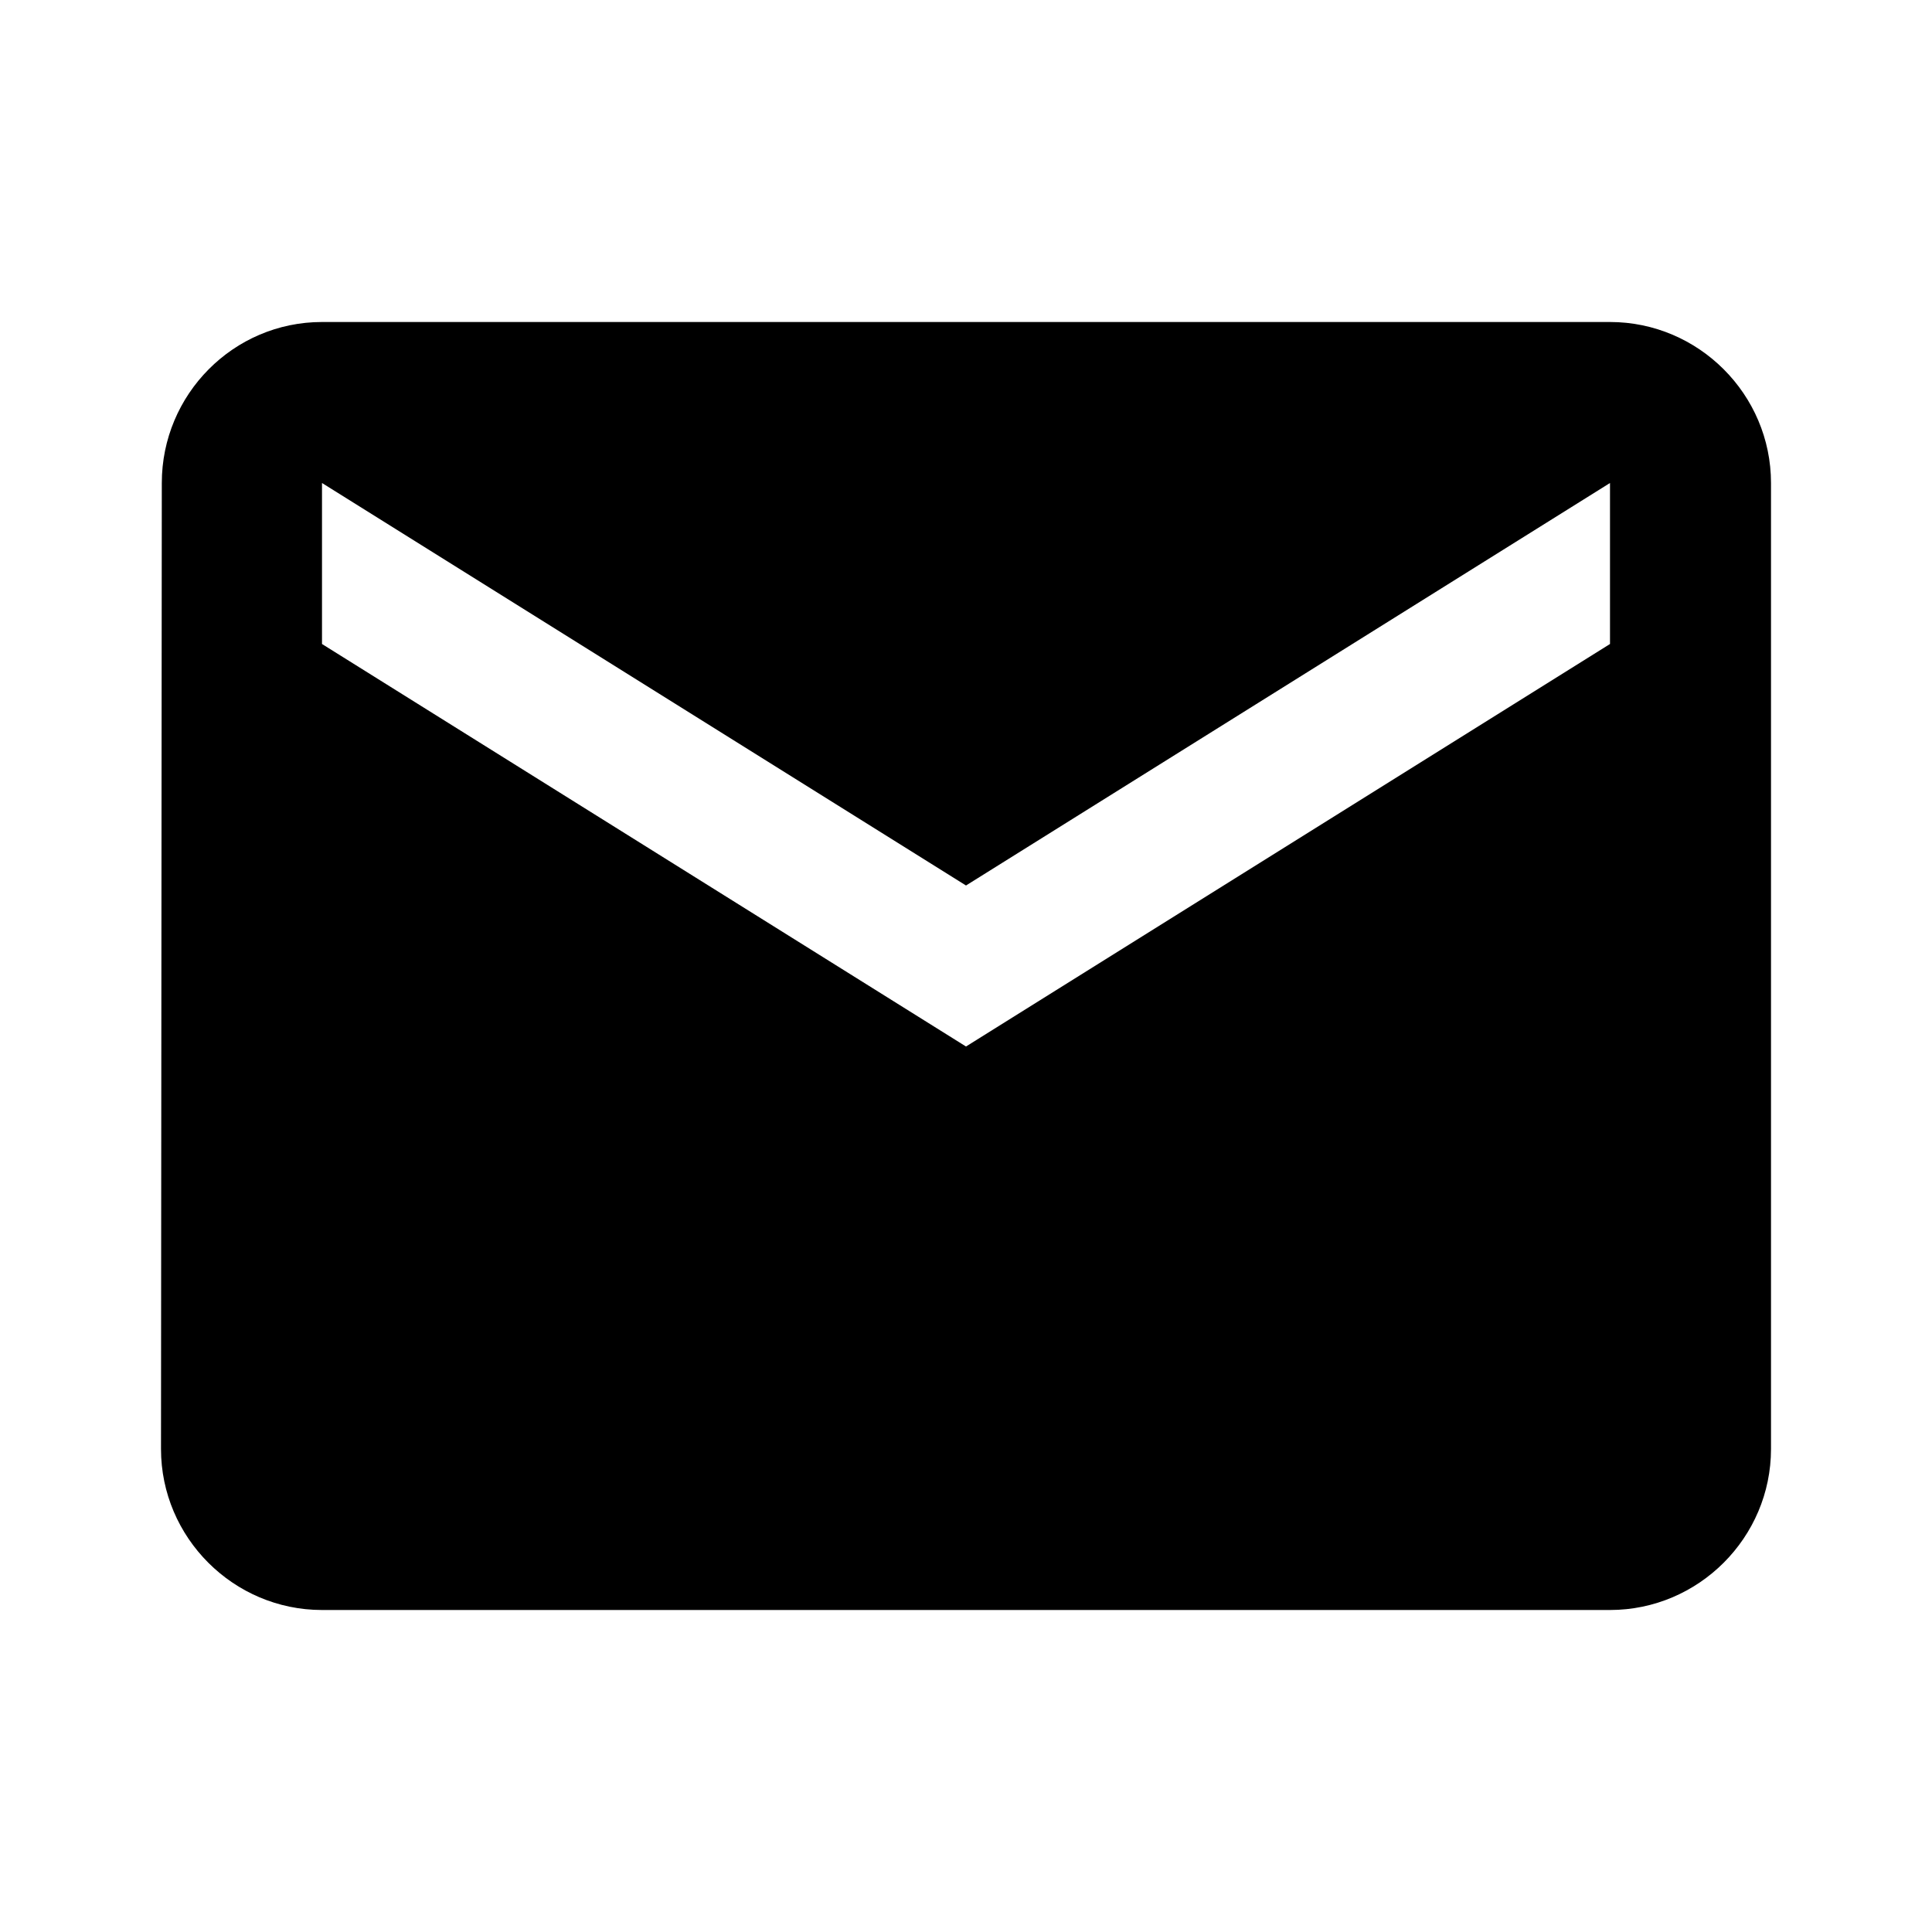
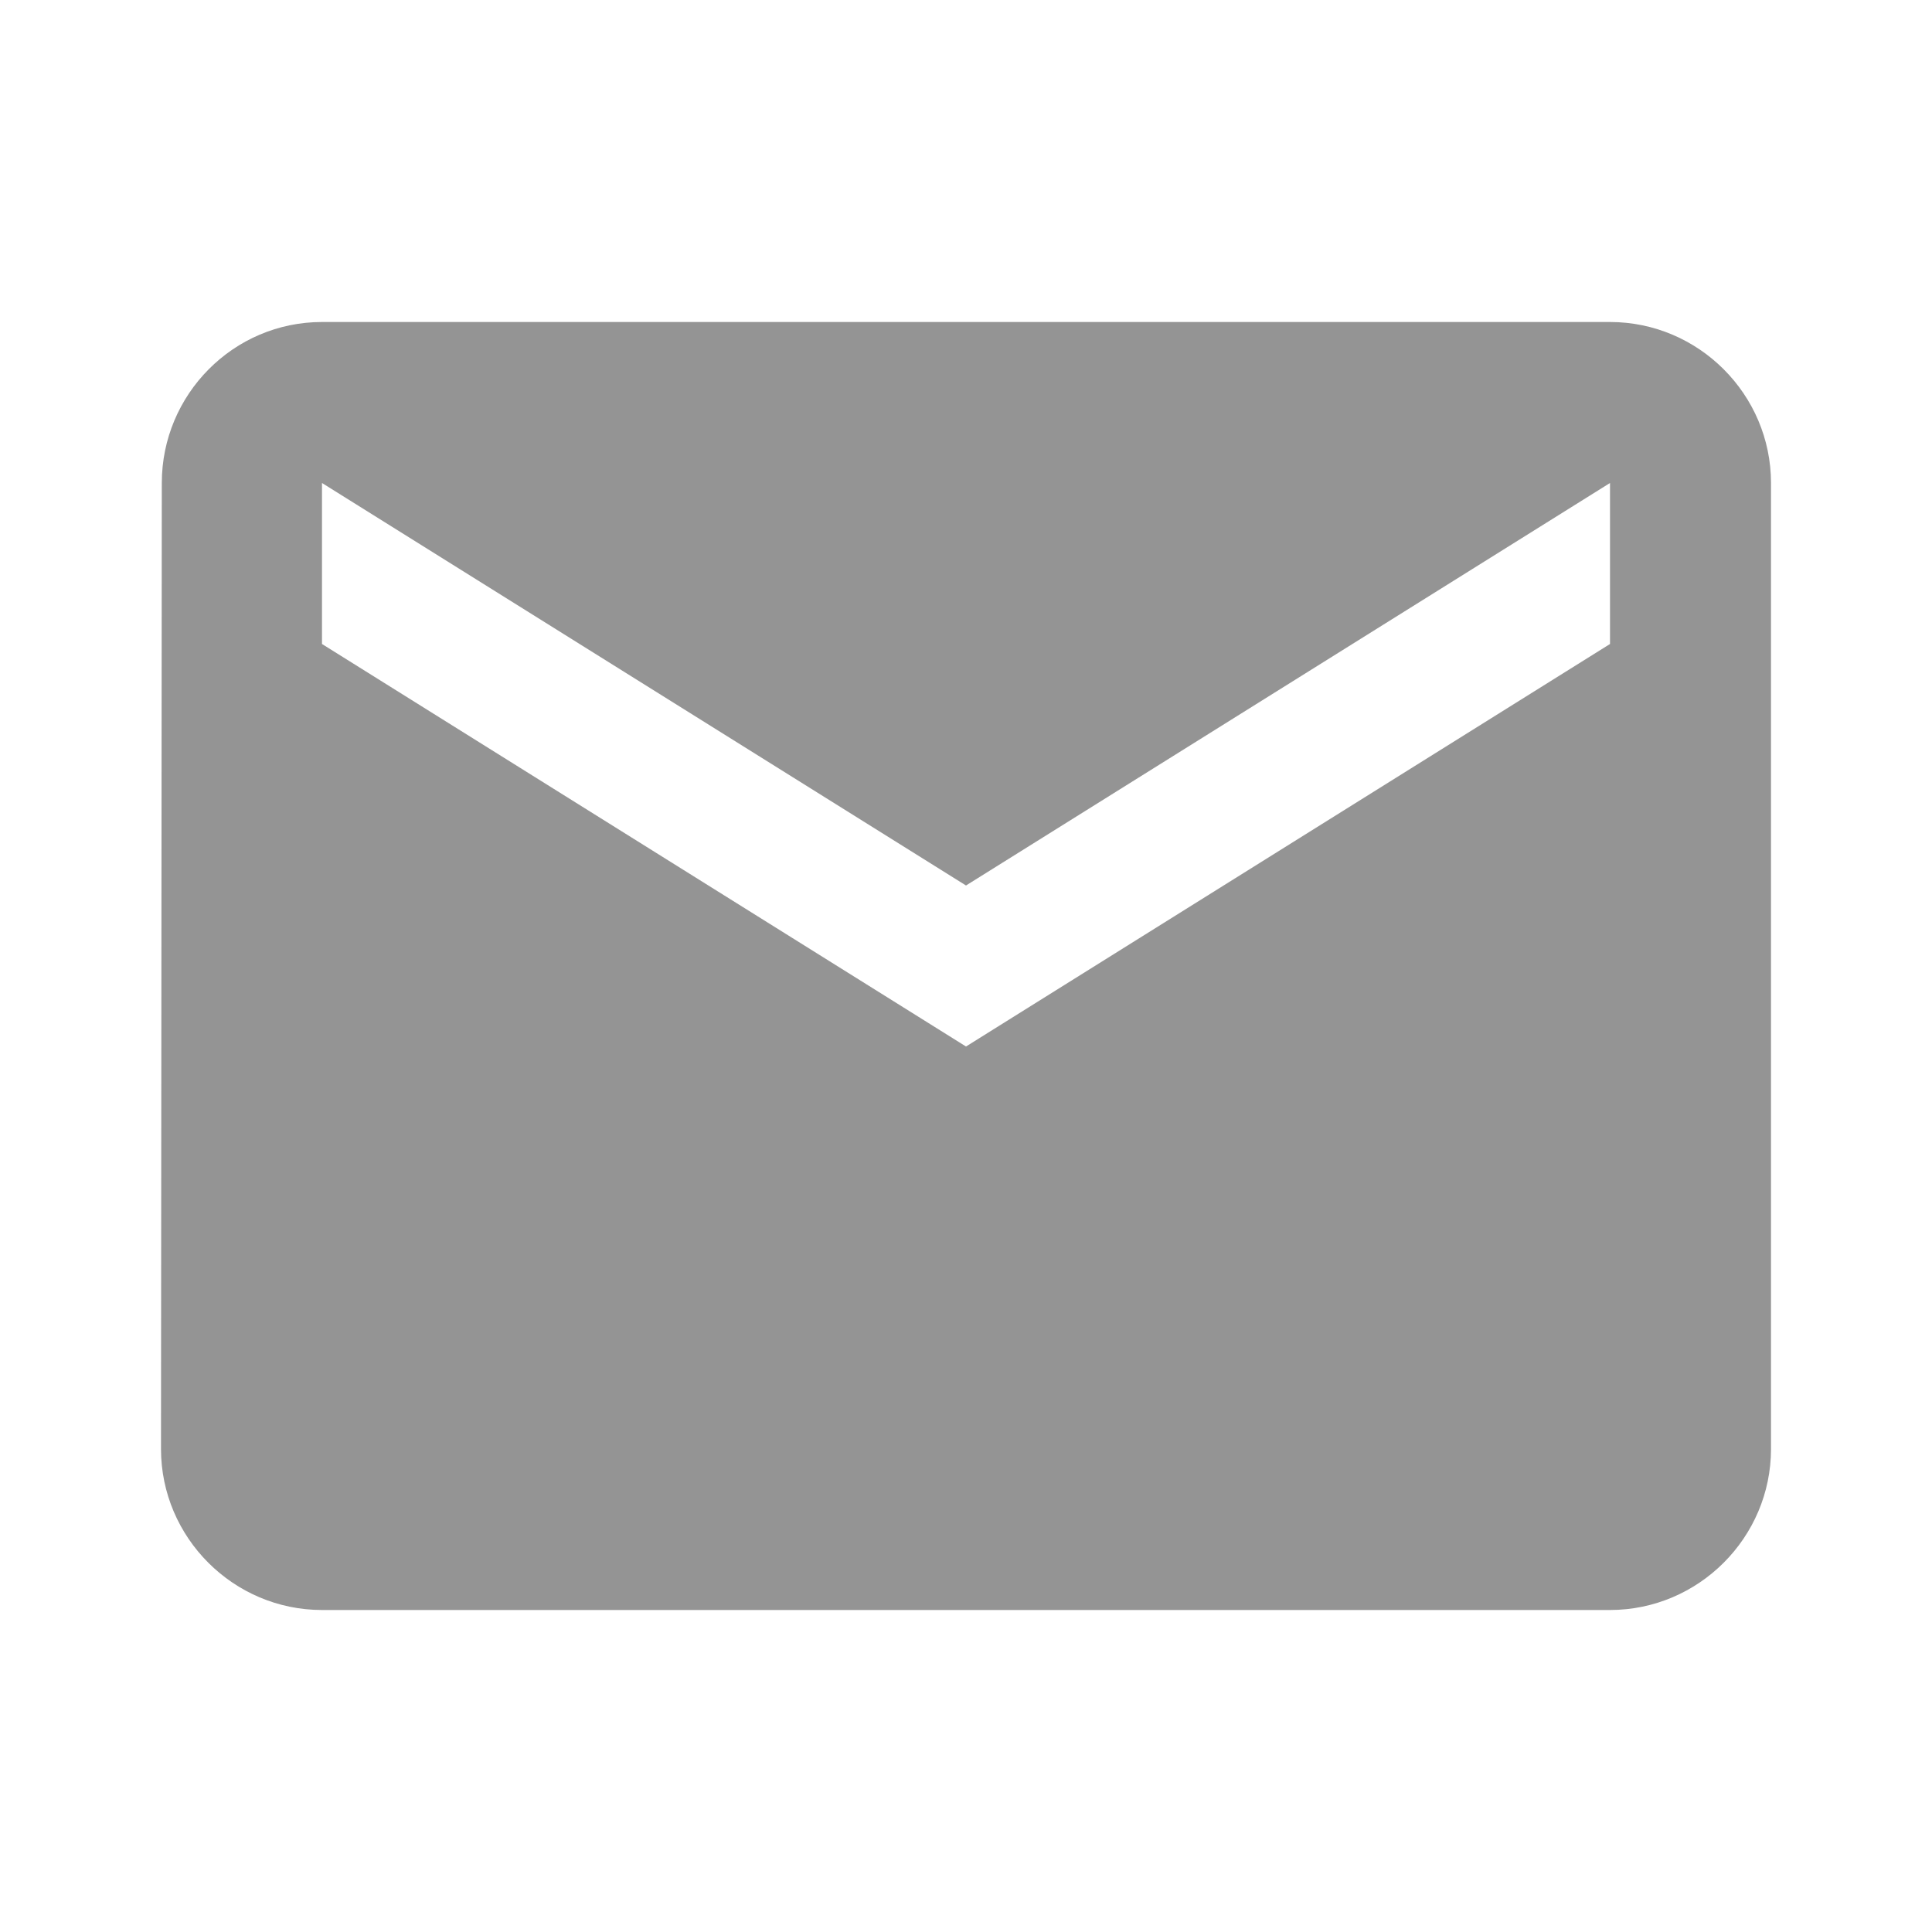
- <svg xmlns="http://www.w3.org/2000/svg" width="24" height="24" viewBox="0 0 24 24">
+ <svg xmlns="http://www.w3.org/2000/svg" width="24" height="24" viewBox="0 0 24 24" fill="#949494">
  <path d="M20 4H4c-1.1 0-1.99.9-1.99 2L2 18c0 1.1.9 2 2 2h16c1.1 0 2-.9 2-2V6c0-1.1-.9-2-2-2zm0 4l-8 5-8-5V6l8 5 8-5v2z" />
  <path d="M0 0h24v24H0z" fill="none" />
</svg>
